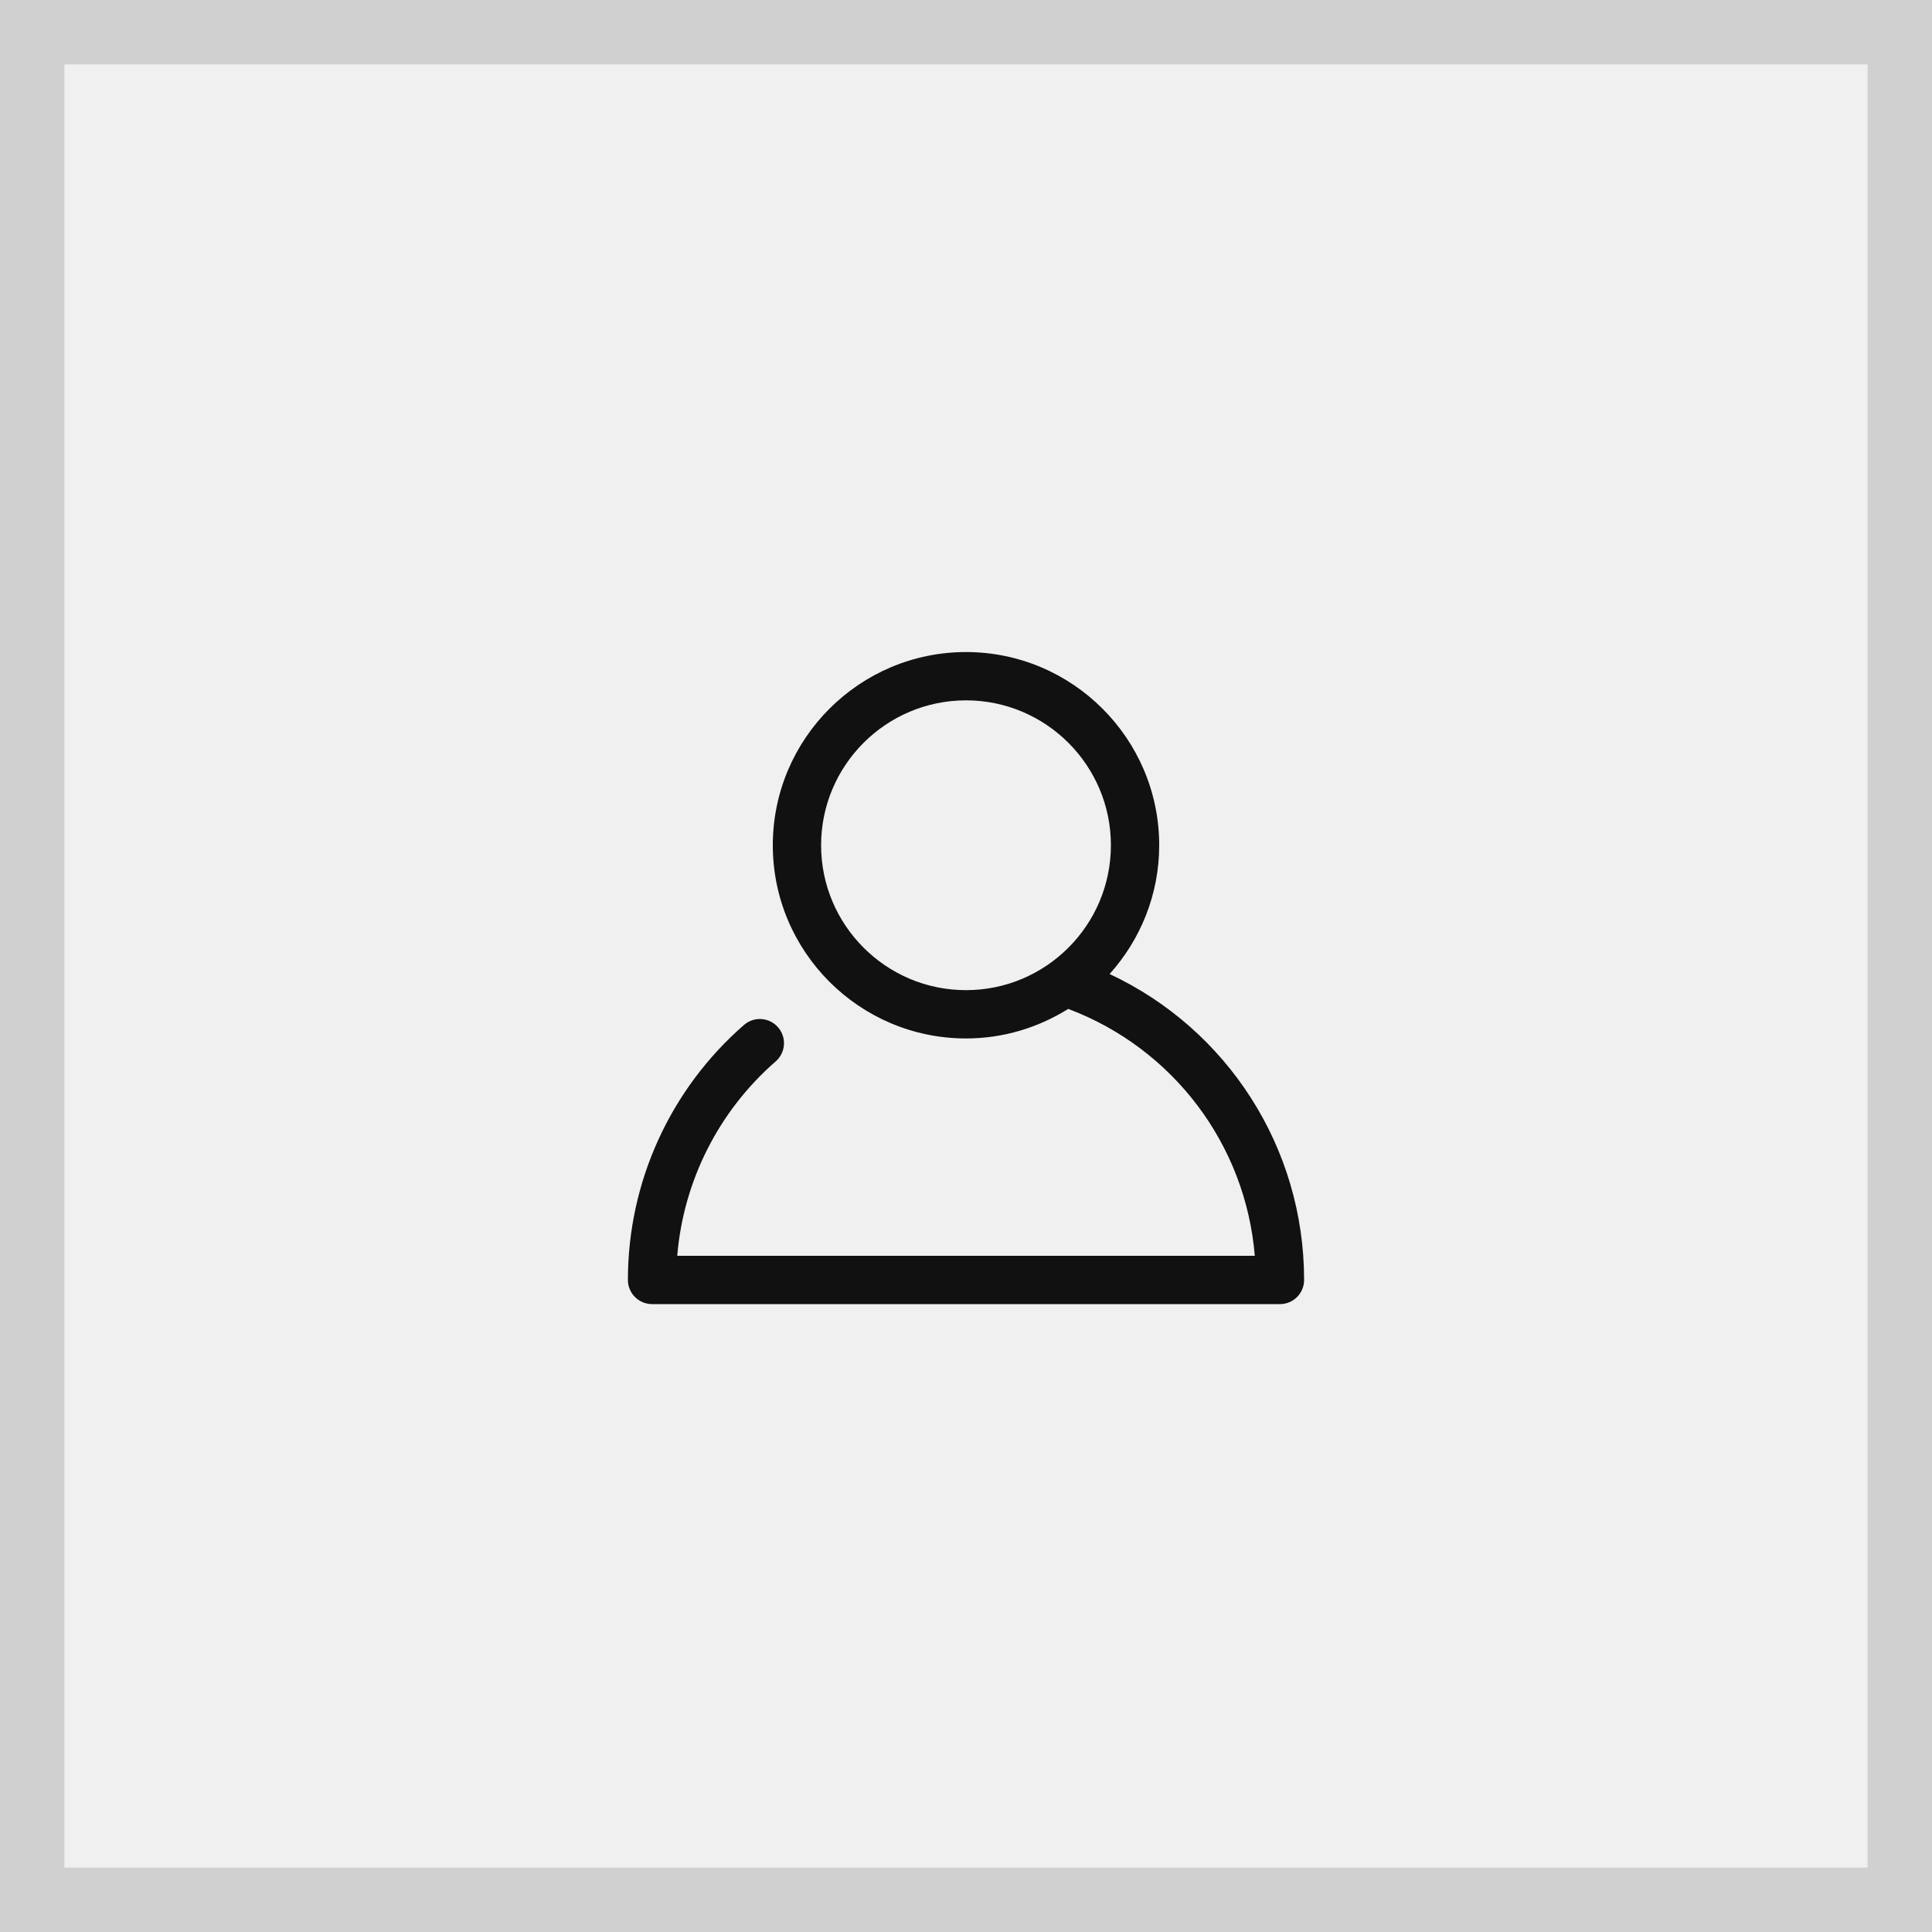
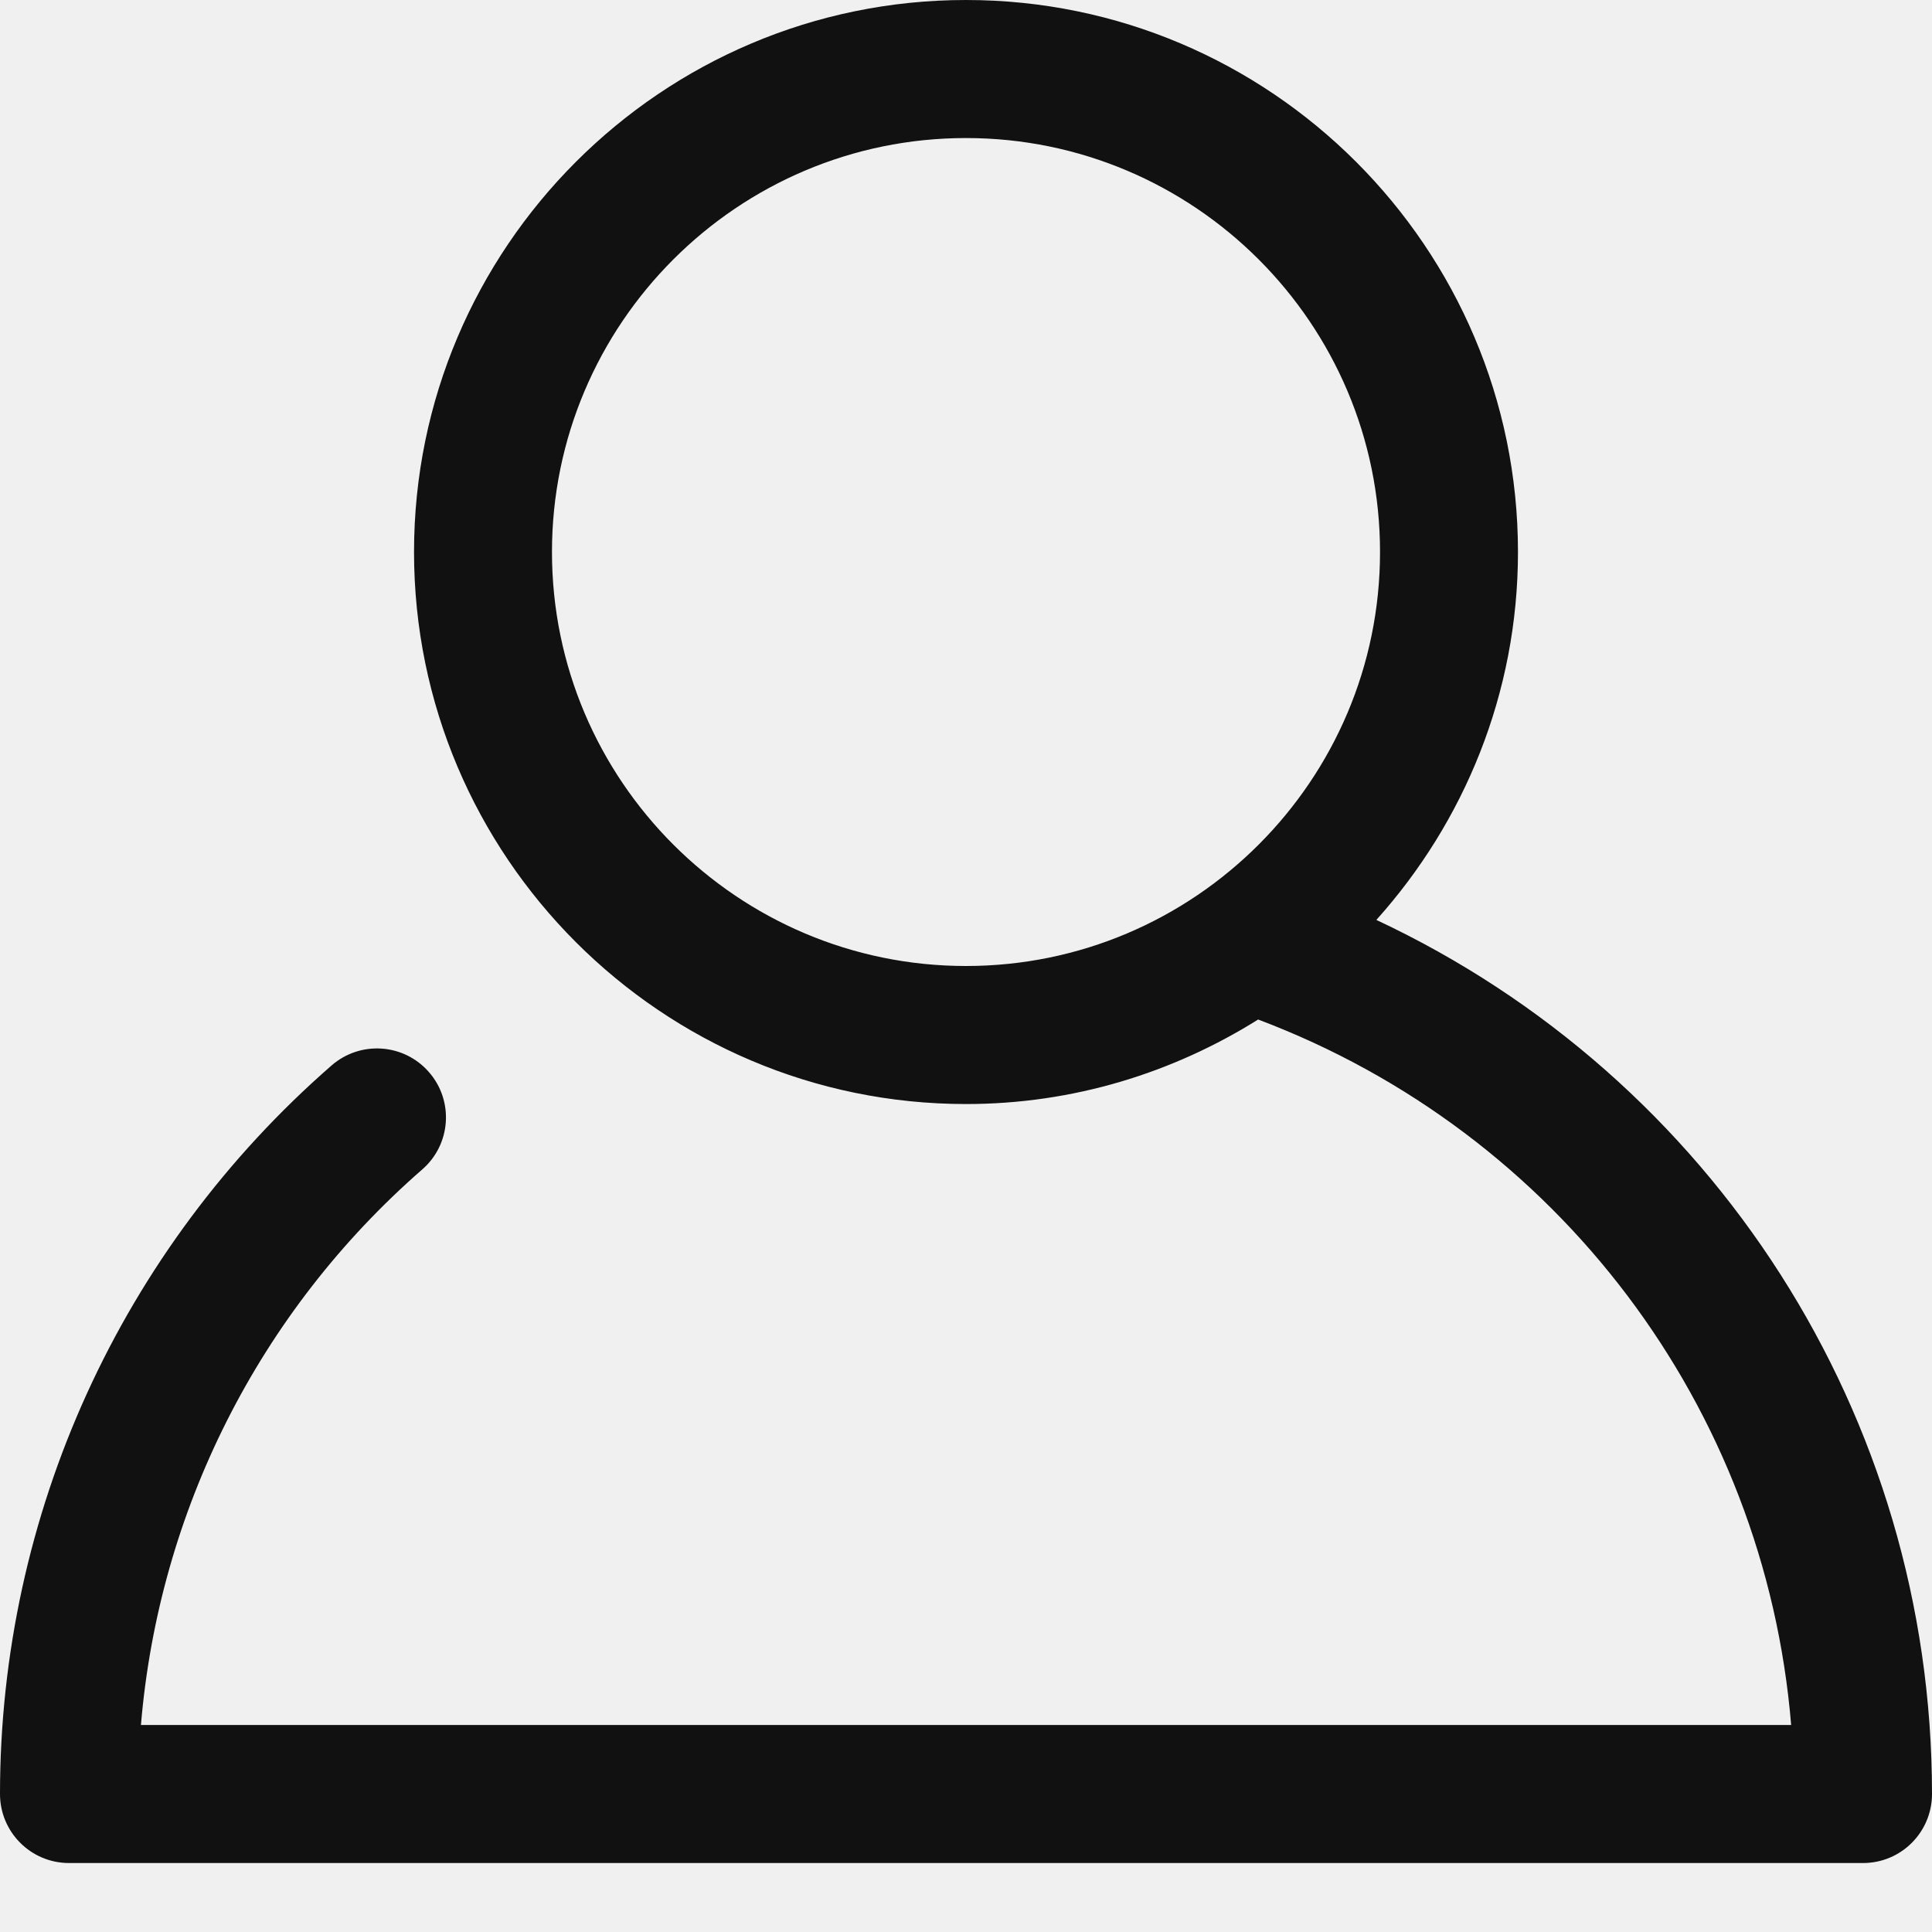
- <svg xmlns="http://www.w3.org/2000/svg" width="60" height="60" viewBox="0 0 60 60" fill="none">
-   <rect x="1" y="1" width="58" height="58" stroke="#858585" stroke-opacity="0.3" stroke-width="2" />
-   <g clip-path="url(#clip0_5_65)">
-     <path d="M34.46 30.249C35.414 29.186 36 27.787 36 26.25C36 22.942 33.308 20.25 30 20.25C26.692 20.25 24 22.942 24 26.25C24 29.558 26.692 32.25 30 32.25C31.166 32.25 32.252 31.91 33.175 31.332C36.437 32.561 38.684 35.547 38.969 39H21.032C21.226 36.676 22.316 34.508 24.09 32.962C24.403 32.69 24.435 32.216 24.163 31.904C23.891 31.591 23.417 31.558 23.105 31.831C20.813 33.827 19.5 36.713 19.5 39.75C19.5 40.165 19.836 40.5 20.25 40.5H39.75C40.165 40.5 40.5 40.165 40.5 39.75C40.5 35.636 38.115 31.961 34.46 30.249ZM25.5 26.25C25.5 23.768 27.518 21.75 30 21.75C32.482 21.75 34.5 23.768 34.5 26.25C34.5 28.732 32.482 30.75 30 30.75C27.518 30.75 25.5 28.732 25.5 26.25Z" fill="#111111" />
-   </g>
-   <defs>
-     <clipPath id="clip0_5_65">
-       <rect width="24" height="24" fill="white" transform="translate(18 18)" />
-     </clipPath>
-   </defs>
+ <svg xmlns="http://www.w3.org/2000/svg" width="20" height="20" viewBox="0 0 20 20" fill="none">
+   <path d="M14.248 9.523C15.156 8.511 15.714 7.178 15.714 5.714C15.714 2.564 13.151 0 10 0C6.849 0 4.286 2.564 4.286 5.714C4.286 8.865 6.849 11.429 10 11.429C11.111 11.429 12.145 11.105 13.024 10.554C16.131 11.725 18.27 14.569 18.542 17.857H1.459C1.644 15.644 2.682 13.579 4.371 12.106C4.669 11.847 4.7 11.396 4.441 11.099C4.182 10.801 3.731 10.77 3.433 11.029C1.251 12.931 0 15.679 0 18.571C0 18.966 0.32 19.286 0.714 19.286H19.286C19.681 19.286 20 18.966 20 18.571C20 14.653 17.729 11.154 14.248 9.523ZM5.714 5.714C5.714 3.351 7.636 1.429 10 1.429C12.364 1.429 14.286 3.351 14.286 5.714C14.286 8.078 12.364 10 10 10C7.636 10 5.714 8.078 5.714 5.714Z" fill="#111111" />
</svg>
